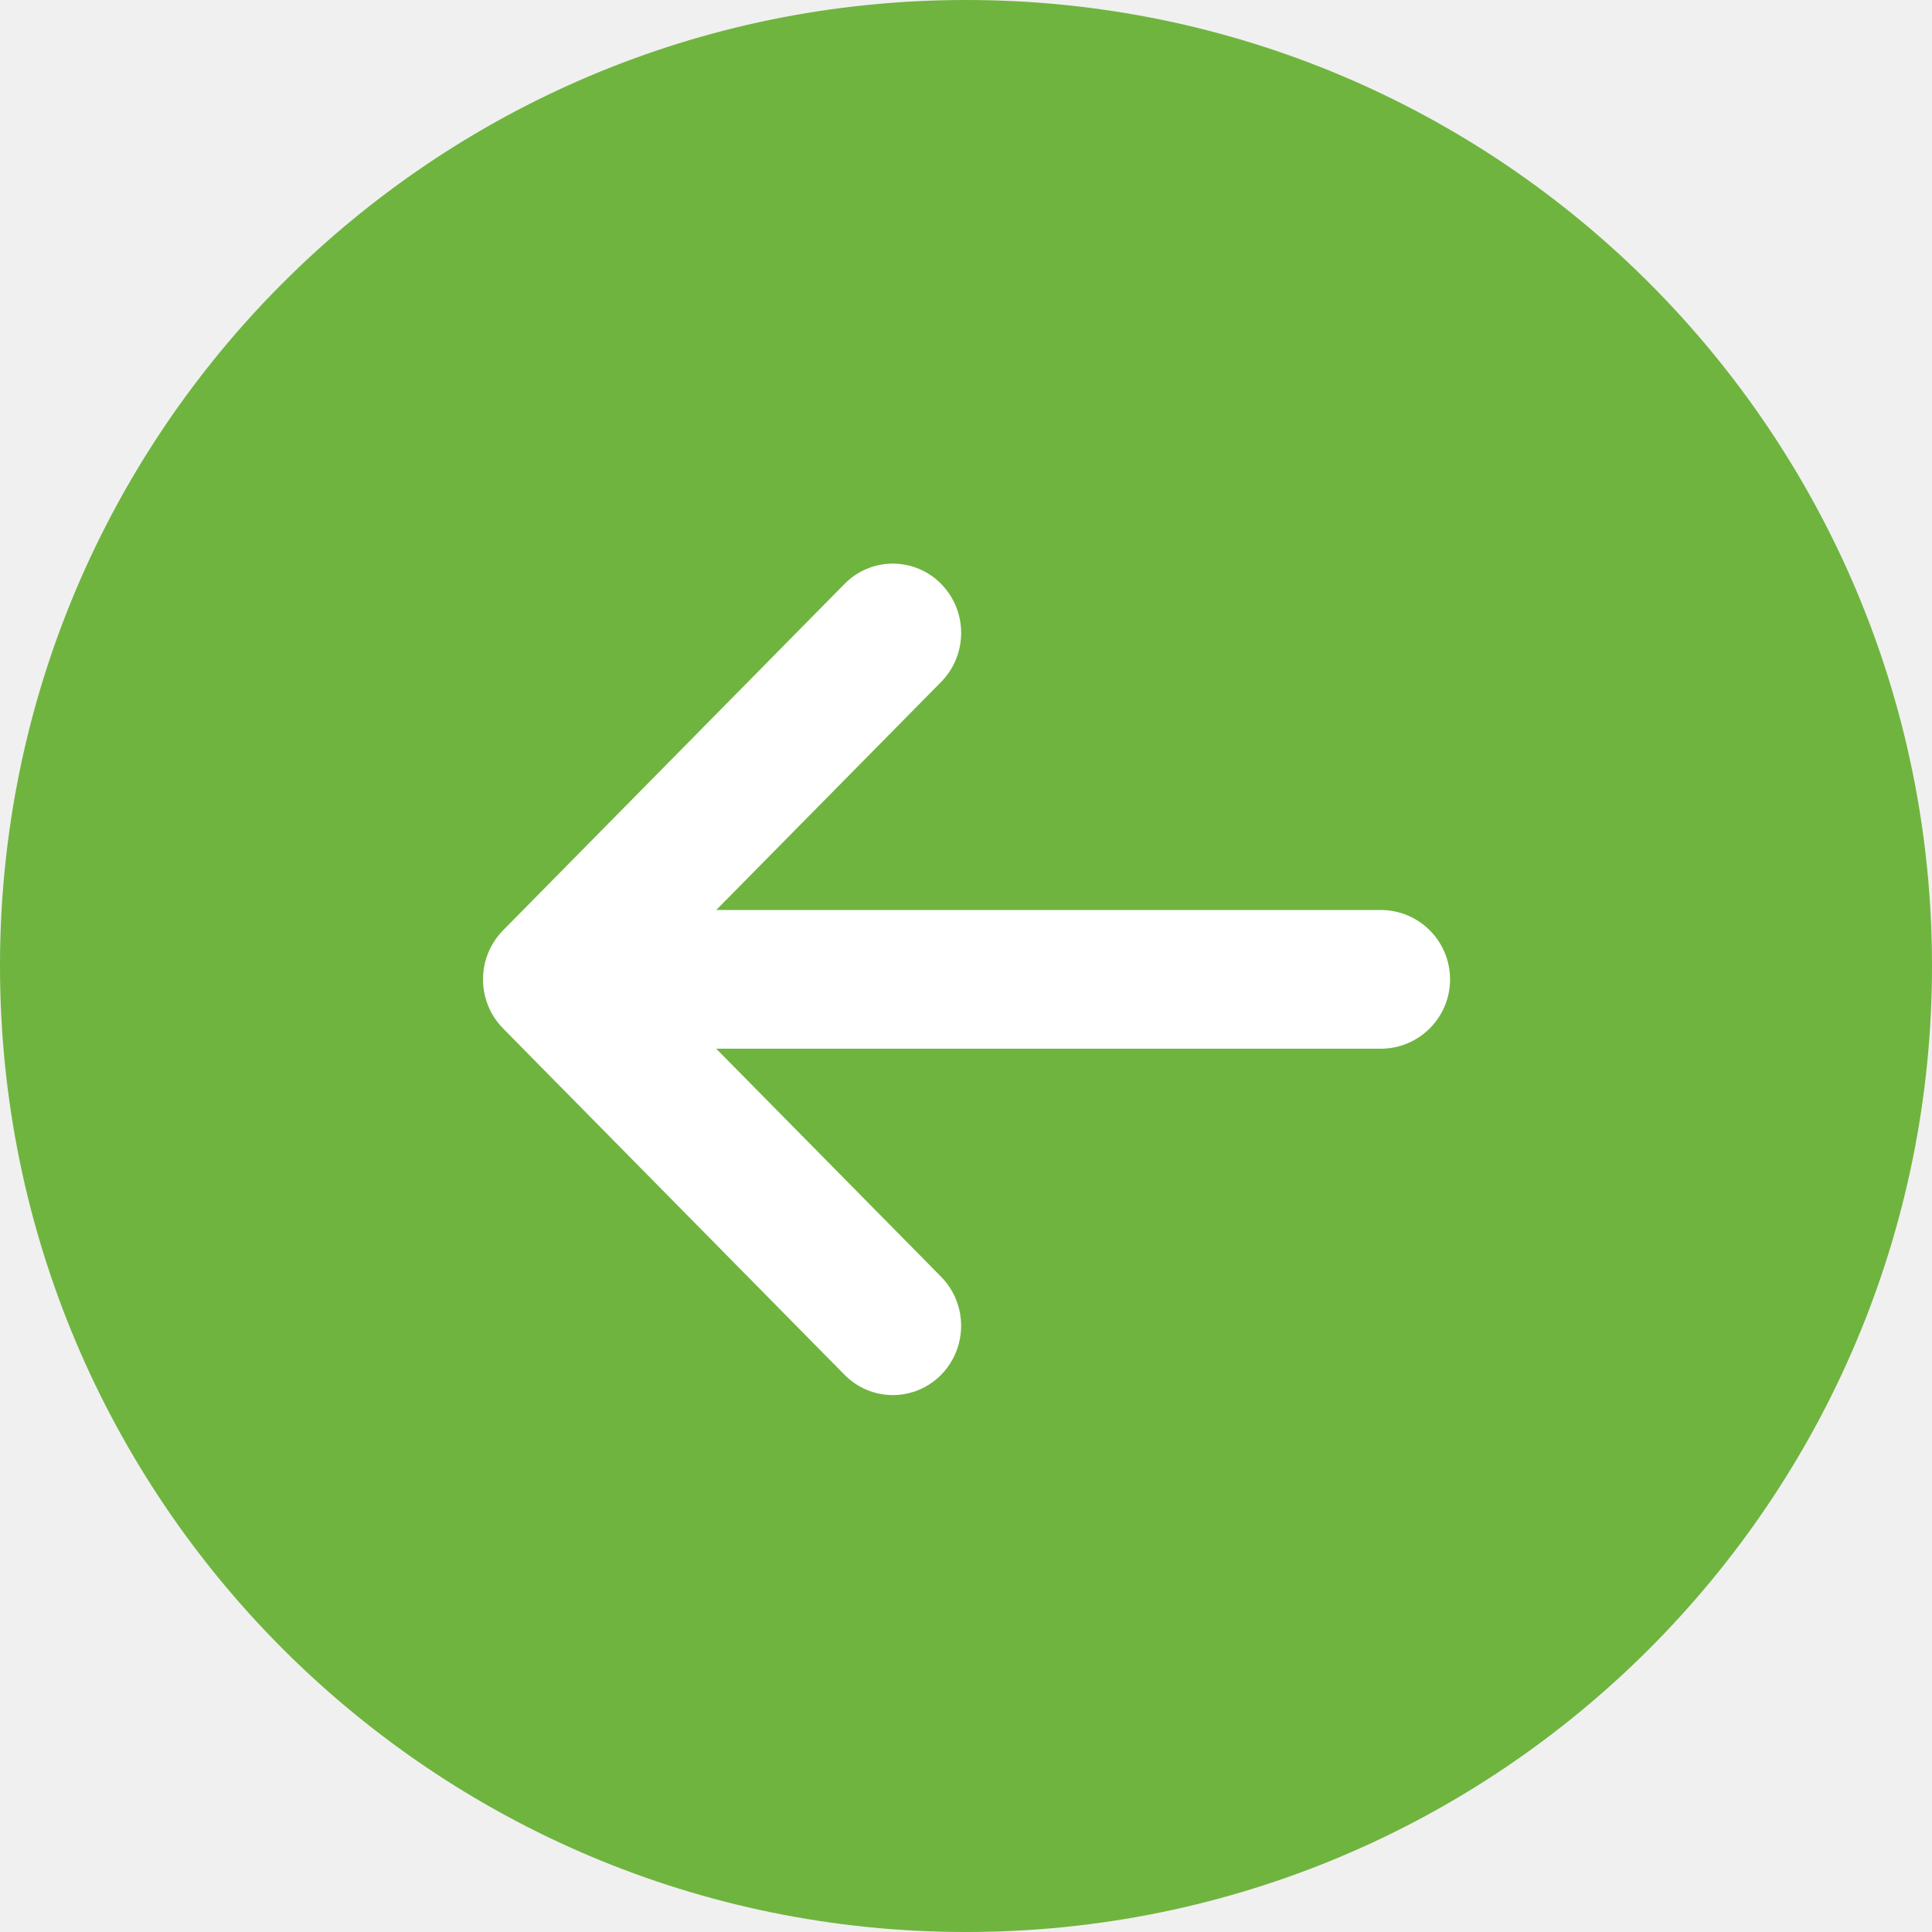
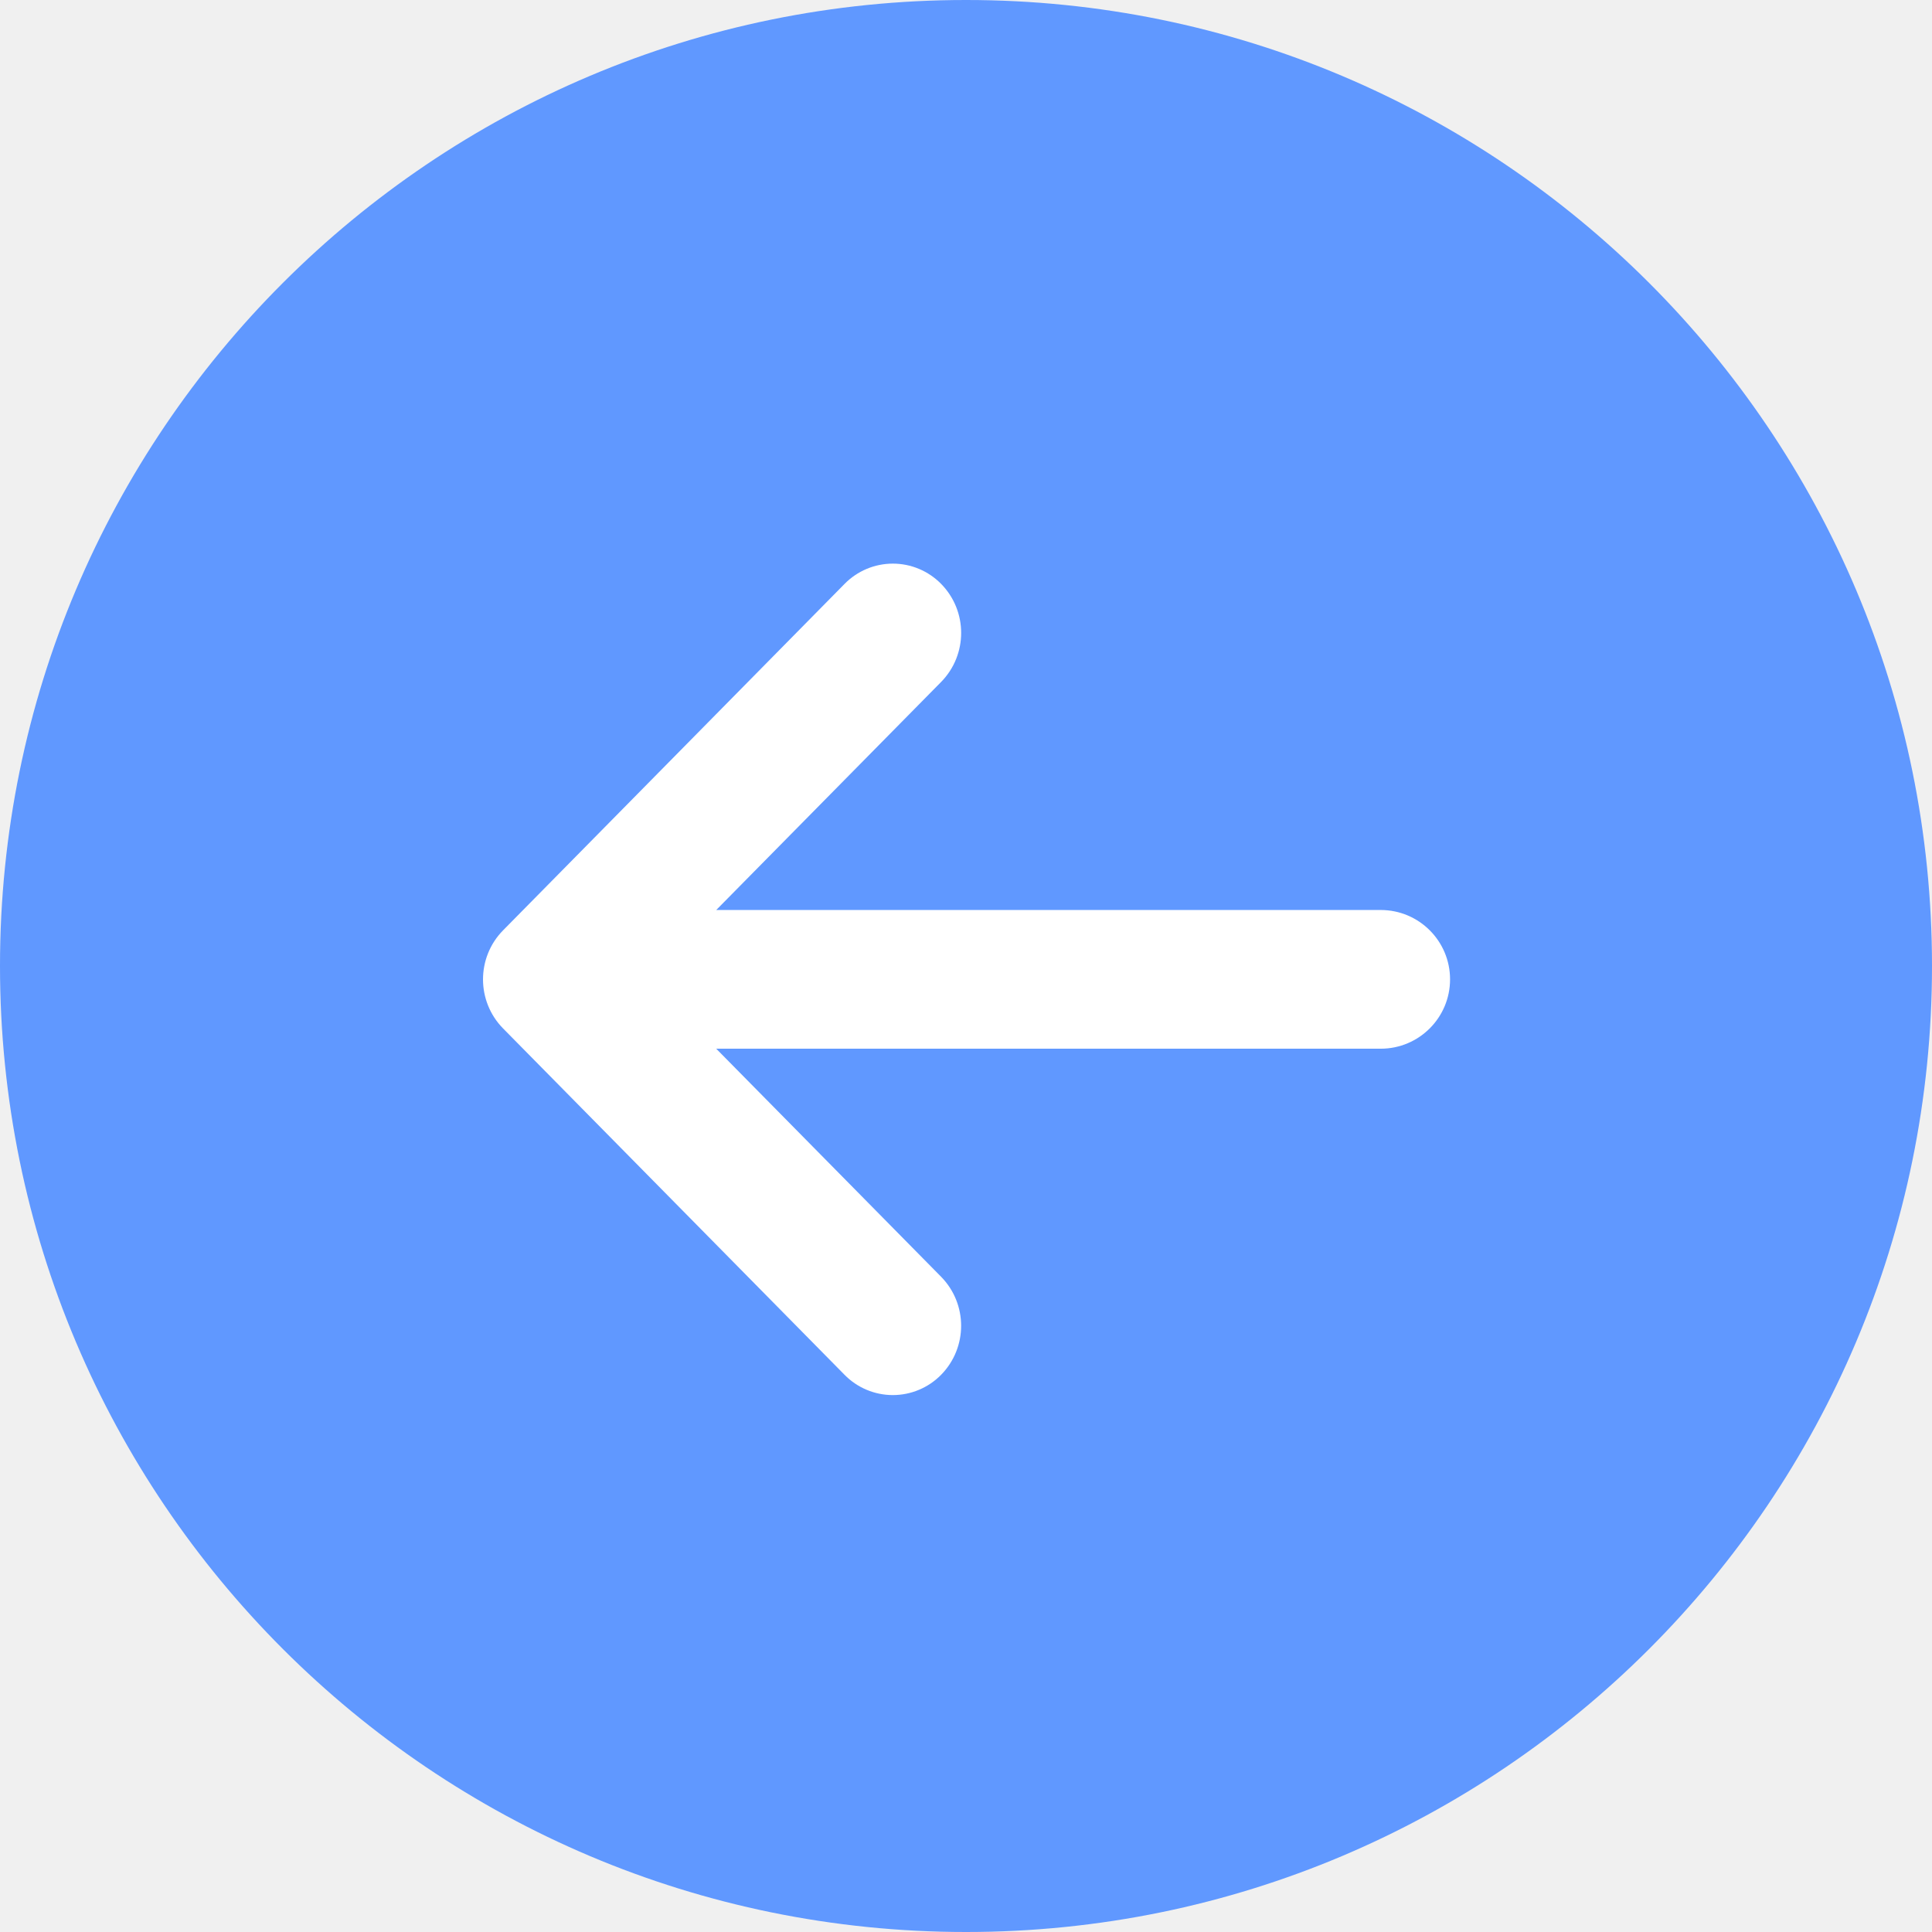
<svg xmlns="http://www.w3.org/2000/svg" width="72" height="72" viewBox="0 0 72 72">
  <defs>
    <style>
      .cls-1 {
-         fill: #6fb43f;
+         fill: #6098ff;
      }

      .cls-2 {
        fill: #fff;
        fill-rule: evenodd;
      }
    </style>
  </defs>
  <path id="Rounded_Rectangle_1_copy" data-name="Rounded Rectangle 1 copy" class="cls-1" d="M35.994,0h0.012A35.994,35.994,0,0,1,72,35.994V36A36,36,0,0,1,36,72h0A36,36,0,0,1,0,36V35.994A35.994,35.994,0,0,1,35.994,0Z" />
  <path class="cls-2" d="M51.455,39.082H26.691l8.382,8.5a2.609,2.609,0,0,1,0,3.652,2.52,2.52,0,0,1-3.6,0L18.746,38.325a2.609,2.609,0,0,1,0-3.652L31.474,21.761a2.52,2.52,0,0,1,3.6,0,2.609,2.609,0,0,1,0,3.652l-8.382,8.5H51.455A2.583,2.583,0,0,1,51.455,39.082Z" />
</svg>
